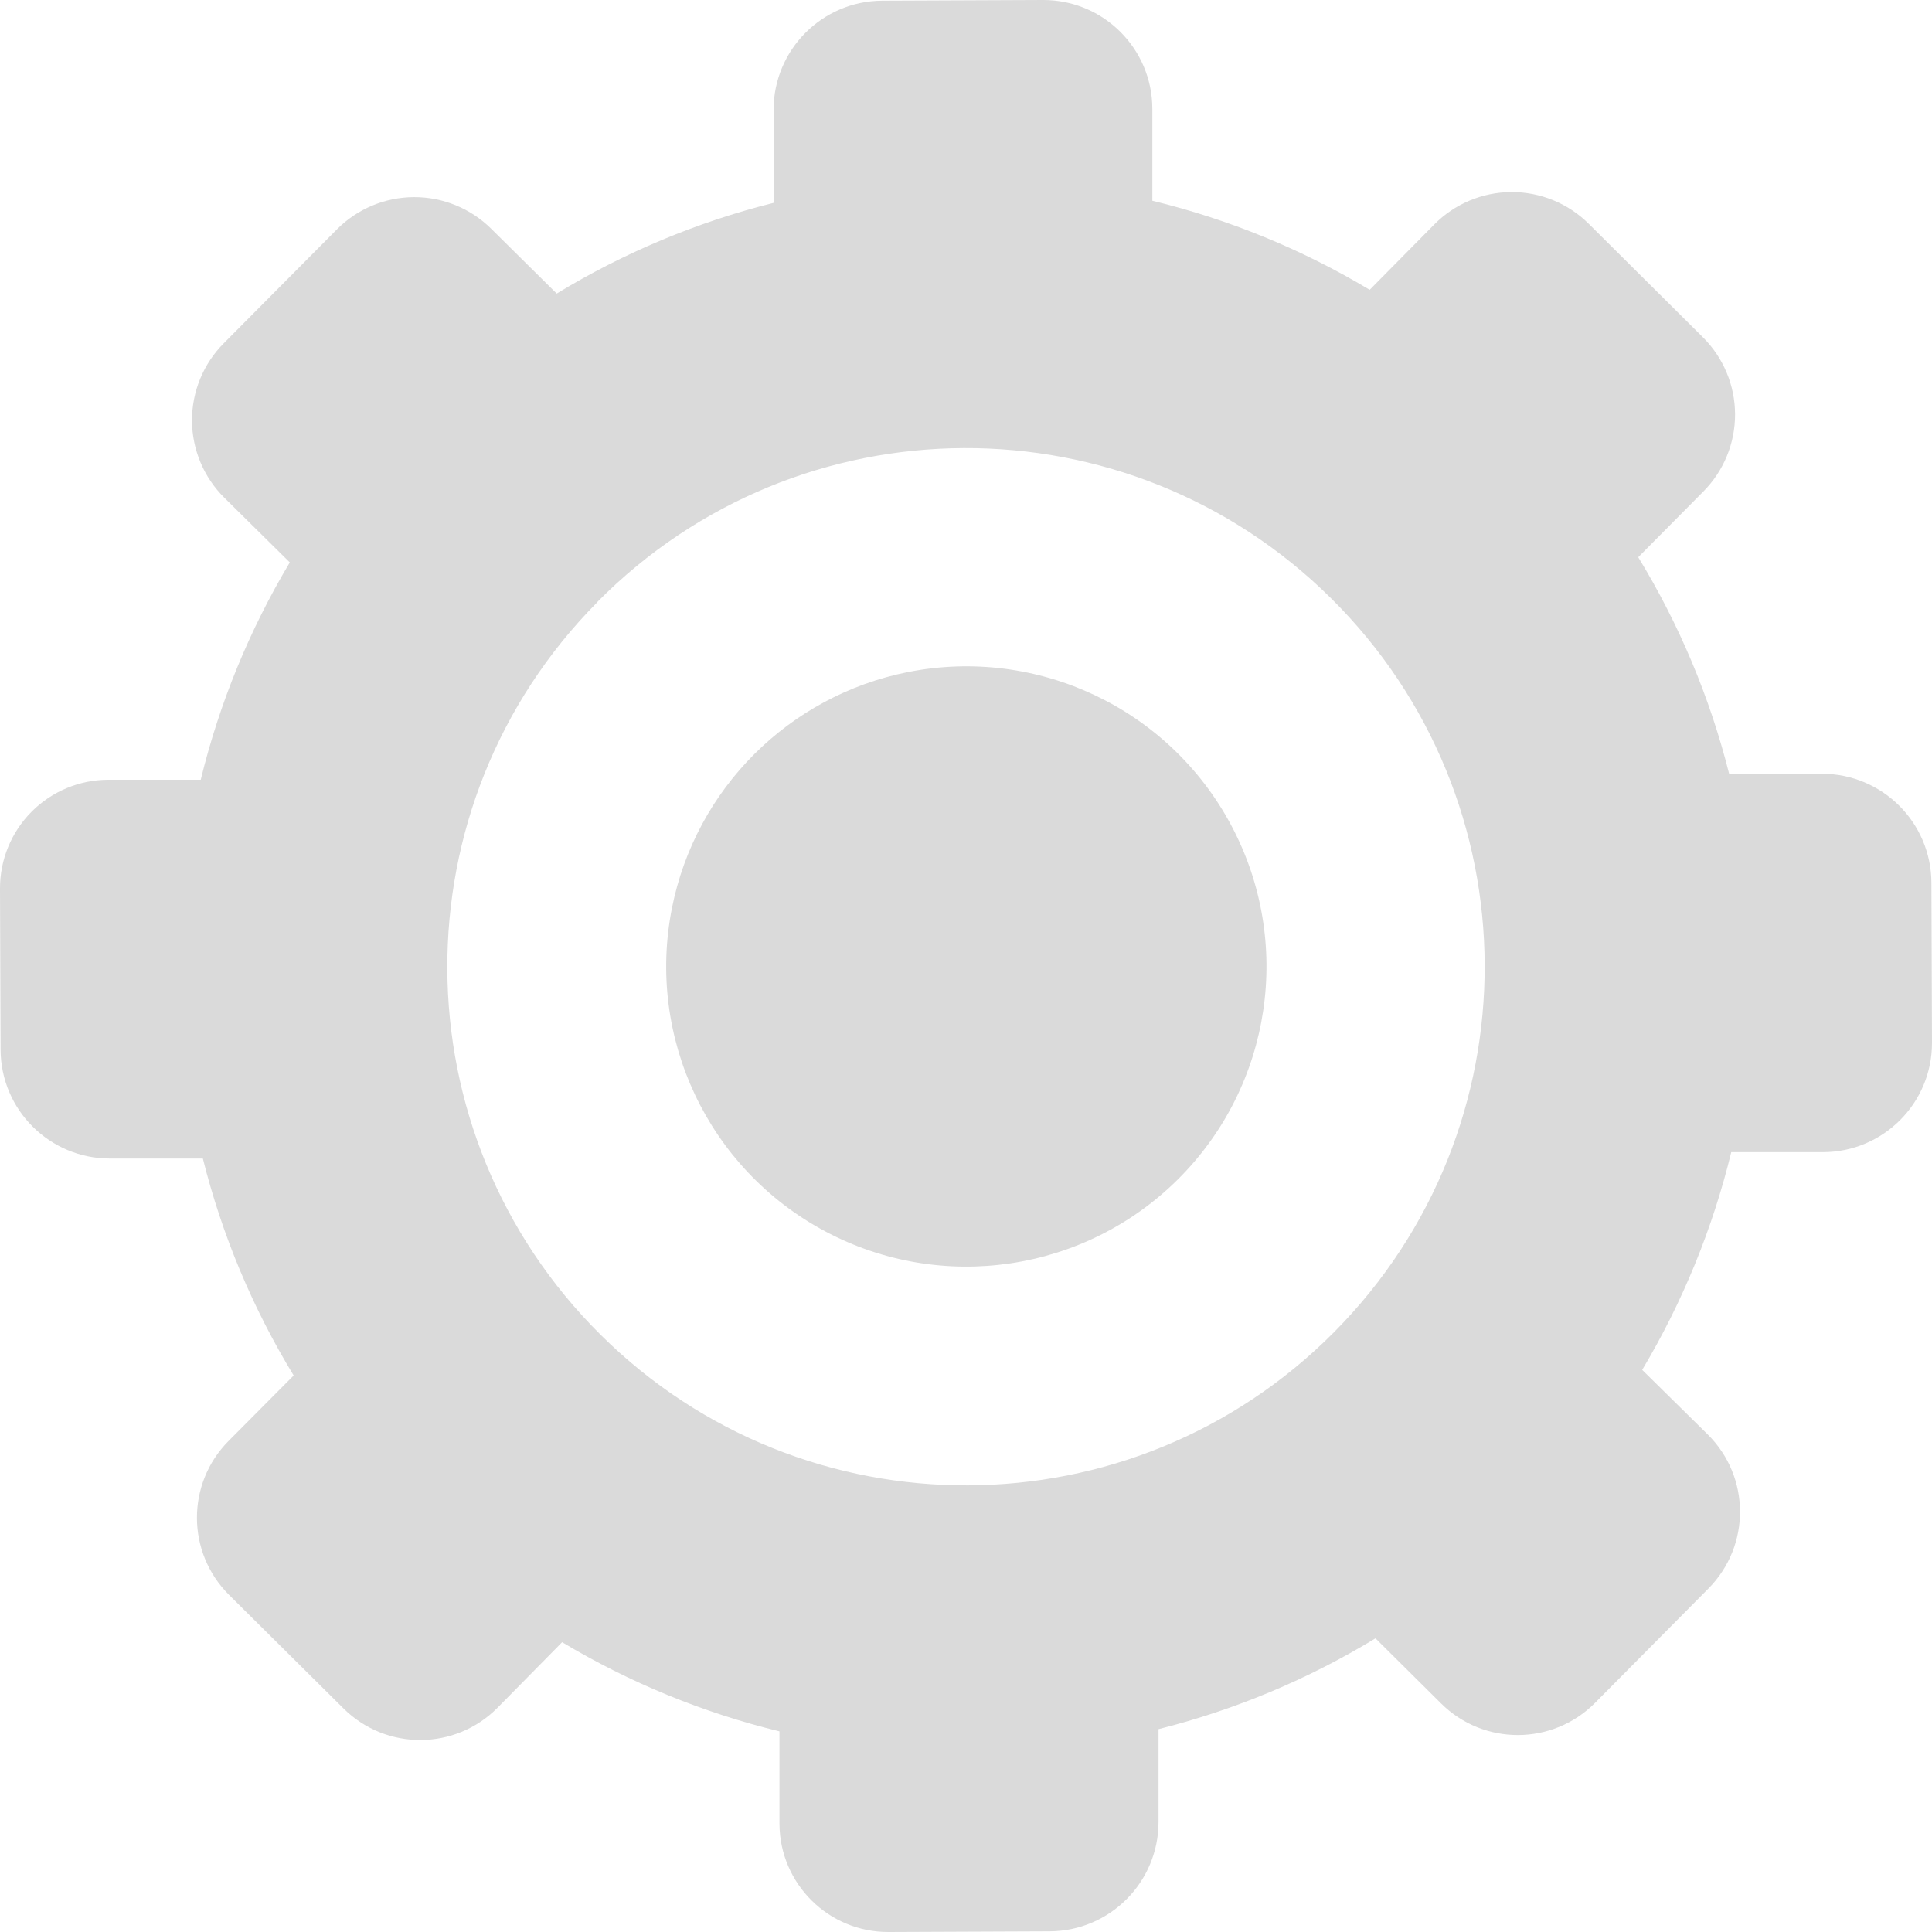
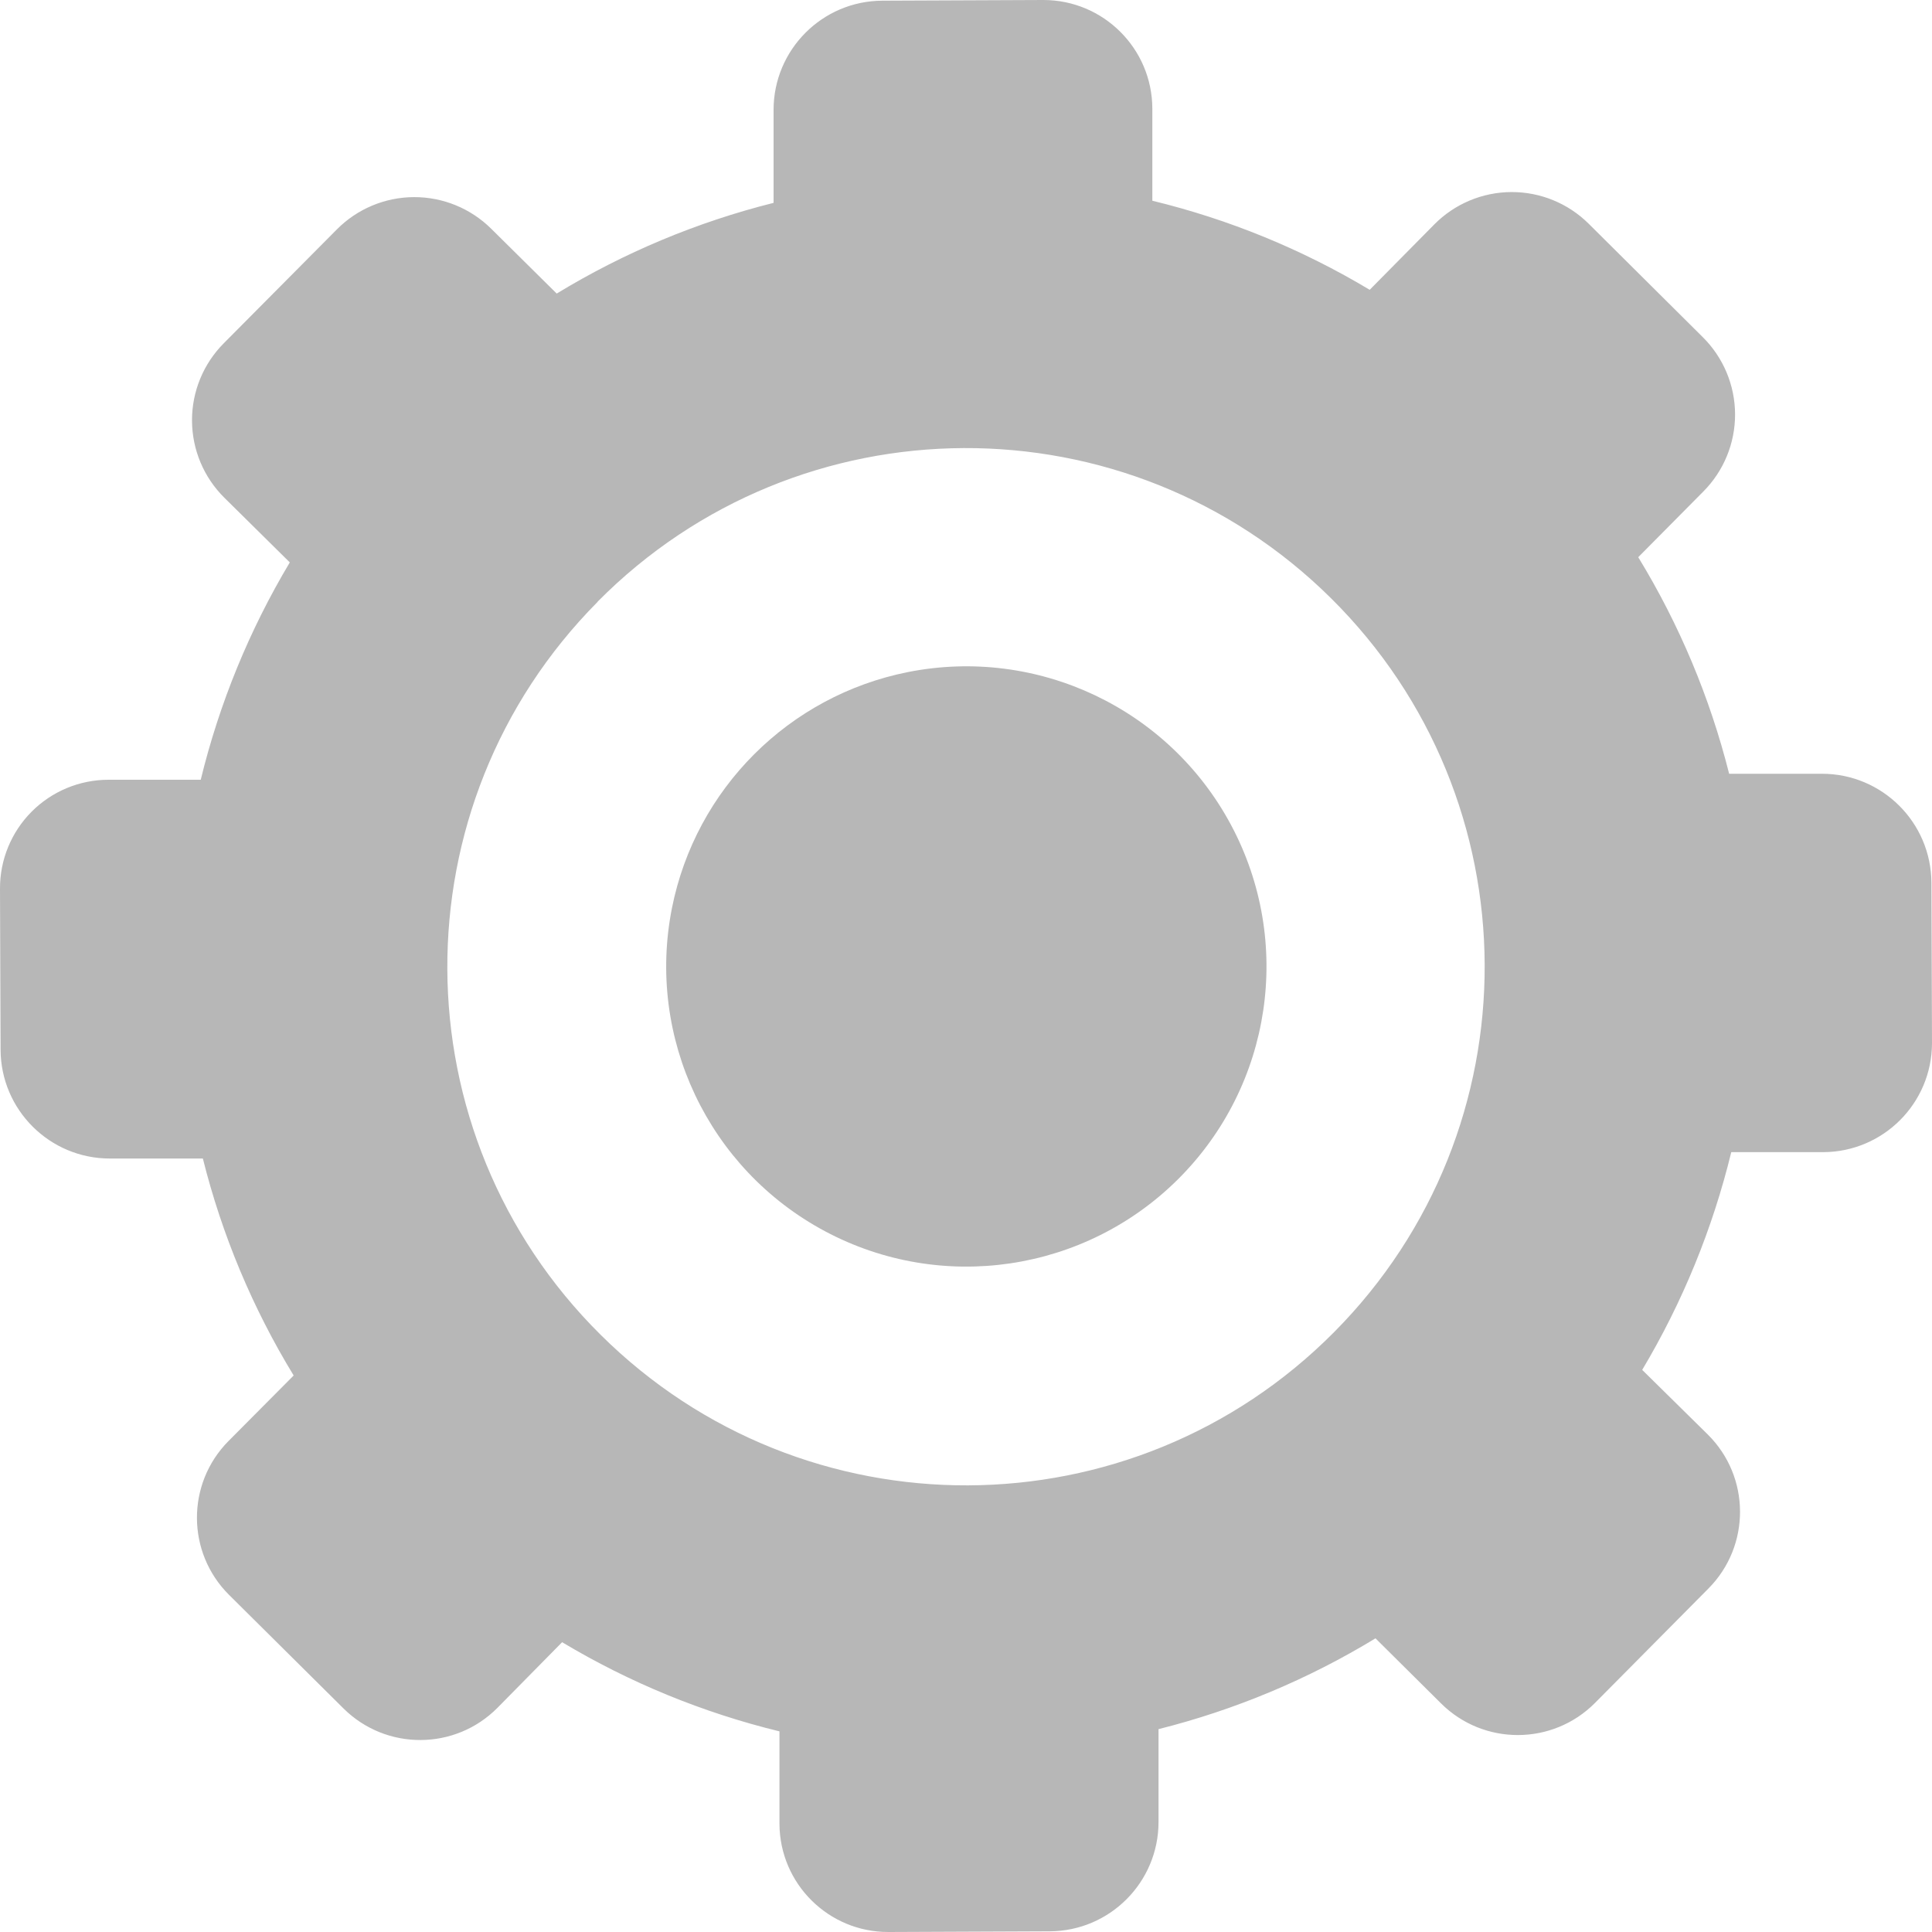
<svg xmlns="http://www.w3.org/2000/svg" width="20" height="20" viewBox="0 0 20 20">
  <g id="Settings" transform="translate(-92 -966)">
    <rect id="Rectangle_52469" data-name="Rectangle 52469" width="20" height="20" transform="translate(92 966)" fill="none" />
-     <path id="Path_35325" data-name="Path 35325" d="M3.49,2.372,2.317,3.553a1.129,1.129,0,0,0,.006,1.6L3,5.822a8.141,8.141,0,0,0-.922,2.25H1.123A1.123,1.123,0,0,0,0,9.2l.006,1.666a1.131,1.131,0,0,0,1.131,1.127H2.1a8.076,8.076,0,0,0,.94,2.246l-.674.678a1.127,1.127,0,0,0,.006,1.594l1.184,1.175a1.127,1.127,0,0,0,1.594-.007L5.819,17a8.113,8.113,0,0,0,2.25.923v.957A1.125,1.125,0,0,0,9.2,20l1.666-.007a1.132,1.132,0,0,0,1.127-1.132V17.9a8.137,8.137,0,0,0,2.246-.94l.679.674a1.127,1.127,0,0,0,1.594-.006l1.174-1.184a1.127,1.127,0,0,0-.007-1.594L17,14.181a8.178,8.178,0,0,0,.922-2.254h.953A1.13,1.13,0,0,0,20,10.8l-.006-1.662a1.133,1.133,0,0,0-1.132-1.128H17.9a8.1,8.1,0,0,0-.941-2.242l.673-.679a1.129,1.129,0,0,0-.006-1.6L16.447,2.317a1.129,1.129,0,0,0-1.6.007L14.179,3a8.08,8.08,0,0,0-2.25-.922V1.126A1.128,1.128,0,0,0,10.8,0L9.134.007A1.131,1.131,0,0,0,8.008,1.138V2.1a8.11,8.11,0,0,0-2.245.939l-.677-.67a1.13,1.13,0,0,0-1.6.007m2.7,3.853a5.369,5.369,0,1,1,.032,7.589h0a5.365,5.365,0,0,1-.032-7.587h0Z" transform="translate(92 966)" fill="#dadada" />
-     <path id="Path_35326" data-name="Path 35326" d="M9.4,6.957A3.107,3.107,0,1,1,6.956,9.4,3.11,3.11,0,0,1,9.4,6.957" transform="translate(92 966)" fill="#dadada" />
+     <path id="Path_35325" data-name="Path 35325" d="M3.49,2.372,2.317,3.553a1.129,1.129,0,0,0,.006,1.6L3,5.822a8.141,8.141,0,0,0-.922,2.25H1.123A1.123,1.123,0,0,0,0,9.2l.006,1.666a1.131,1.131,0,0,0,1.131,1.127H2.1a8.076,8.076,0,0,0,.94,2.246l-.674.678a1.127,1.127,0,0,0,.006,1.594l1.184,1.175a1.127,1.127,0,0,0,1.594-.007L5.819,17a8.113,8.113,0,0,0,2.25.923v.957A1.125,1.125,0,0,0,9.2,20l1.666-.007a1.132,1.132,0,0,0,1.127-1.132V17.9a8.137,8.137,0,0,0,2.246-.94l.679.674a1.127,1.127,0,0,0,1.594-.006l1.174-1.184a1.127,1.127,0,0,0-.007-1.594L17,14.181a8.178,8.178,0,0,0,.922-2.254h.953A1.13,1.13,0,0,0,20,10.8l-.006-1.662a1.133,1.133,0,0,0-1.132-1.128H17.9a8.1,8.1,0,0,0-.941-2.242l.673-.679a1.129,1.129,0,0,0-.006-1.6L16.447,2.317a1.129,1.129,0,0,0-1.6.007L14.179,3a8.08,8.08,0,0,0-2.25-.922V1.126A1.128,1.128,0,0,0,10.8,0L9.134.007A1.131,1.131,0,0,0,8.008,1.138V2.1a8.11,8.11,0,0,0-2.245.939l-.677-.67a1.13,1.13,0,0,0-1.6.007m2.7,3.853a5.369,5.369,0,1,1,.032,7.589h0a5.365,5.365,0,0,1-.032-7.587h0Z" transform="translate(92 966)" fill="#b7b7b7" />
+     <path id="Path_35326" data-name="Path 35326" d="M9.4,6.957A3.107,3.107,0,1,1,6.956,9.4,3.11,3.11,0,0,1,9.4,6.957" transform="translate(92 966)" fill="#b7b7b7" />
  </g>
</svg>
